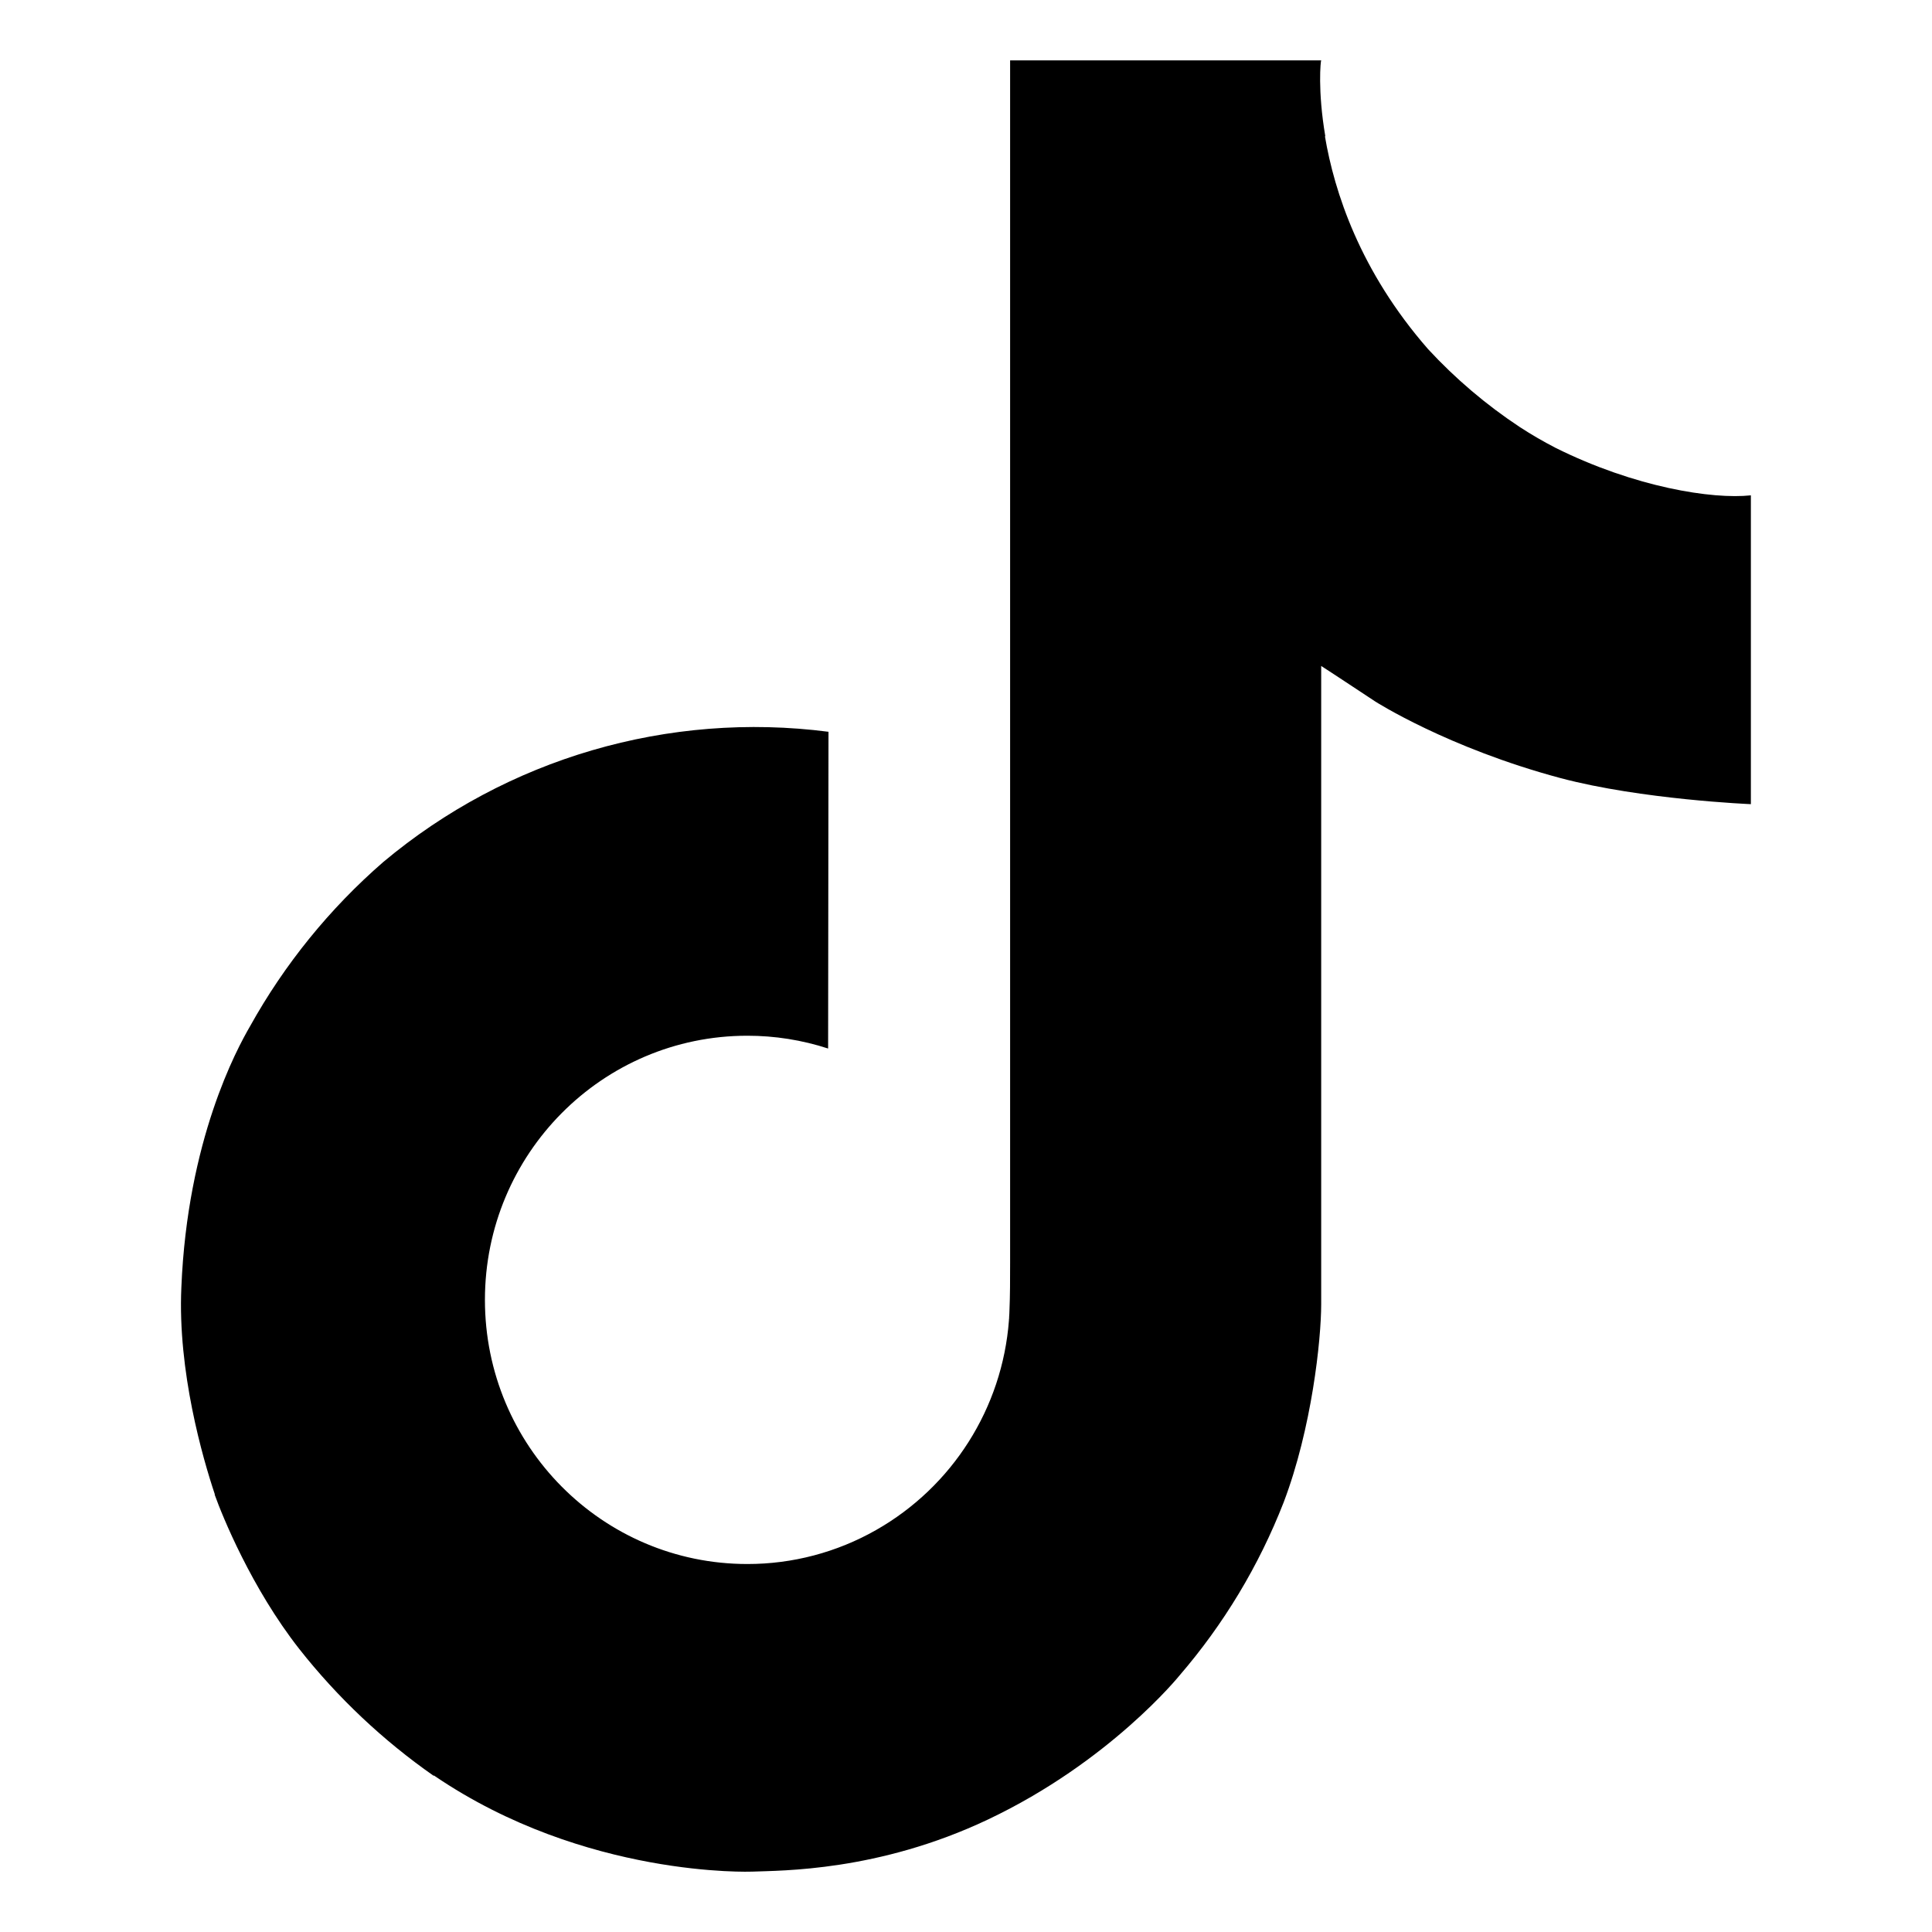
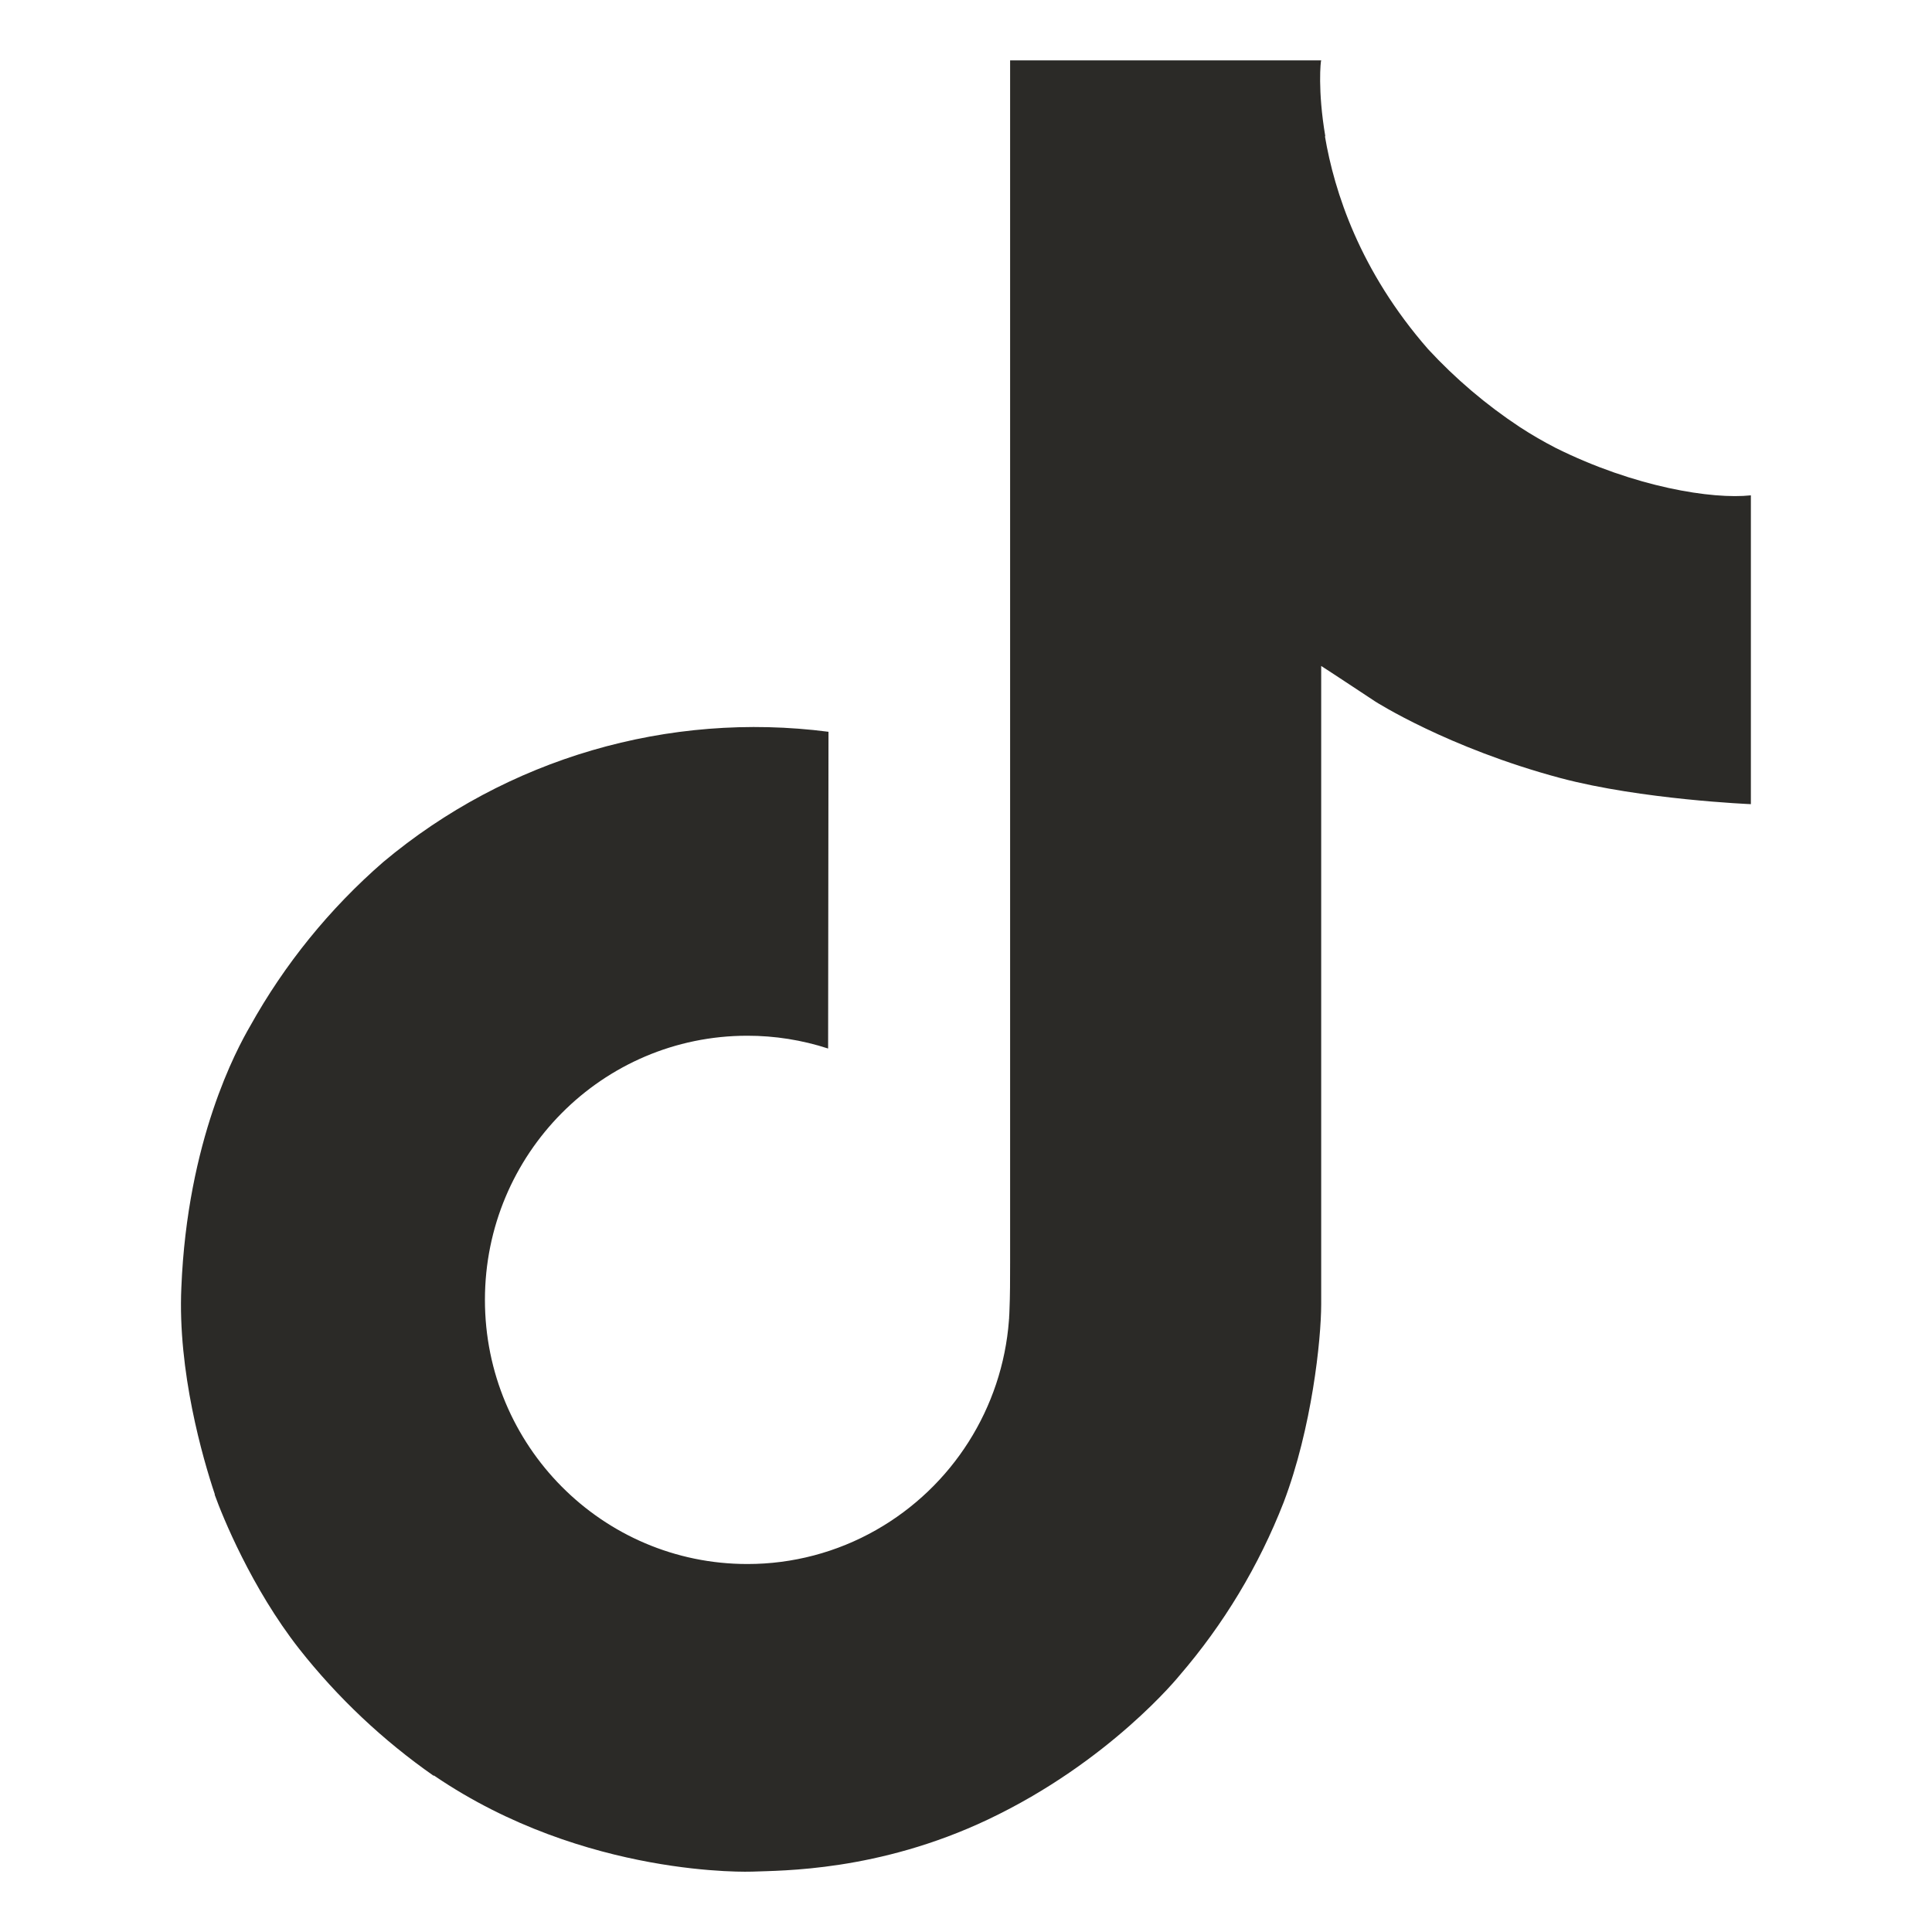
<svg xmlns="http://www.w3.org/2000/svg" class="ionicon" viewBox="0 0 512 512">
-   <path d="M412.19 118.66a109.27 109.27 0 01-9.45-5.5 132.87 132.87 0 01-24.27-20.62c-18.1-20.71-24.86-41.72-27.35-56.43h.1C349.14 23.9 350 16 350.13 16h-82.44v318.78c0 4.28 0 8.51-.18 12.69 0 .52-.05 1-.08 1.56 0 .23 0 .47-.05.71v.18a70 70 0 01-35.22 55.56 68.8 68.8 0 01-34.11 9c-38.41 0-69.54-31.32-69.54-70s31.13-70 69.54-70a68.9 68.9 0 0121.41 3.39l.1-83.94a153.14 153.14 0 00-118 34.52 161.79 161.79 0 00-35.3 43.53c-3.48 6-16.61 30.11-18.2 69.24-1 22.21 5.67 45.22 8.85 54.73v.2c2 5.6 9.75 24.71 22.38 40.82A167.53 167.53 0 00115 470.66v-.2l.2.2c39.91 27.12 84.16 25.34 84.16 25.34 7.66-.31 33.32 0 62.46-13.81 32.32-15.31 50.72-38.12 50.72-38.12a158.46 158.46 0 0027.64-45.93c7.46-19.61 9.95-43.13 9.95-52.53V176.49c1 .6 14.32 9.41 14.32 9.41s19.19 12.3 49.13 20.31c21.48 5.7 50.42 6.9 50.42 6.9v-81.84c-10.14 1.1-30.73-2.1-51.81-12.61z" />
+   <path fill="#2b2a27" d="M412.19 118.66a109.27 109.27 0 01-9.45-5.5 132.87 132.87 0 01-24.27-20.62c-18.1-20.71-24.86-41.72-27.35-56.43h.1C349.14 23.9 350 16 350.13 16h-82.44v318.78c0 4.28 0 8.51-.18 12.69 0 .52-.05 1-.08 1.56 0 .23 0 .47-.05.71v.18a70 70 0 01-35.22 55.56 68.8 68.8 0 01-34.11 9c-38.41 0-69.54-31.32-69.54-70s31.13-70 69.54-70a68.9 68.9 0 0121.41 3.39l.1-83.94a153.14 153.14 0 00-118 34.52 161.79 161.79 0 00-35.3 43.53c-3.48 6-16.61 30.11-18.2 69.24-1 22.21 5.67 45.22 8.85 54.73v.2c2 5.6 9.75 24.71 22.38 40.82A167.53 167.53 0 00115 470.66v-.2l.2.2c39.91 27.12 84.16 25.34 84.16 25.34 7.66-.31 33.32 0 62.46-13.81 32.32-15.31 50.72-38.12 50.72-38.12a158.46 158.46 0 0027.64-45.93c7.46-19.61 9.95-43.13 9.95-52.53V176.49c1 .6 14.32 9.41 14.32 9.41s19.19 12.3 49.13 20.31c21.48 5.7 50.42 6.9 50.42 6.9v-81.84c-10.14 1.1-30.73-2.1-51.81-12.61z" />
</svg>
